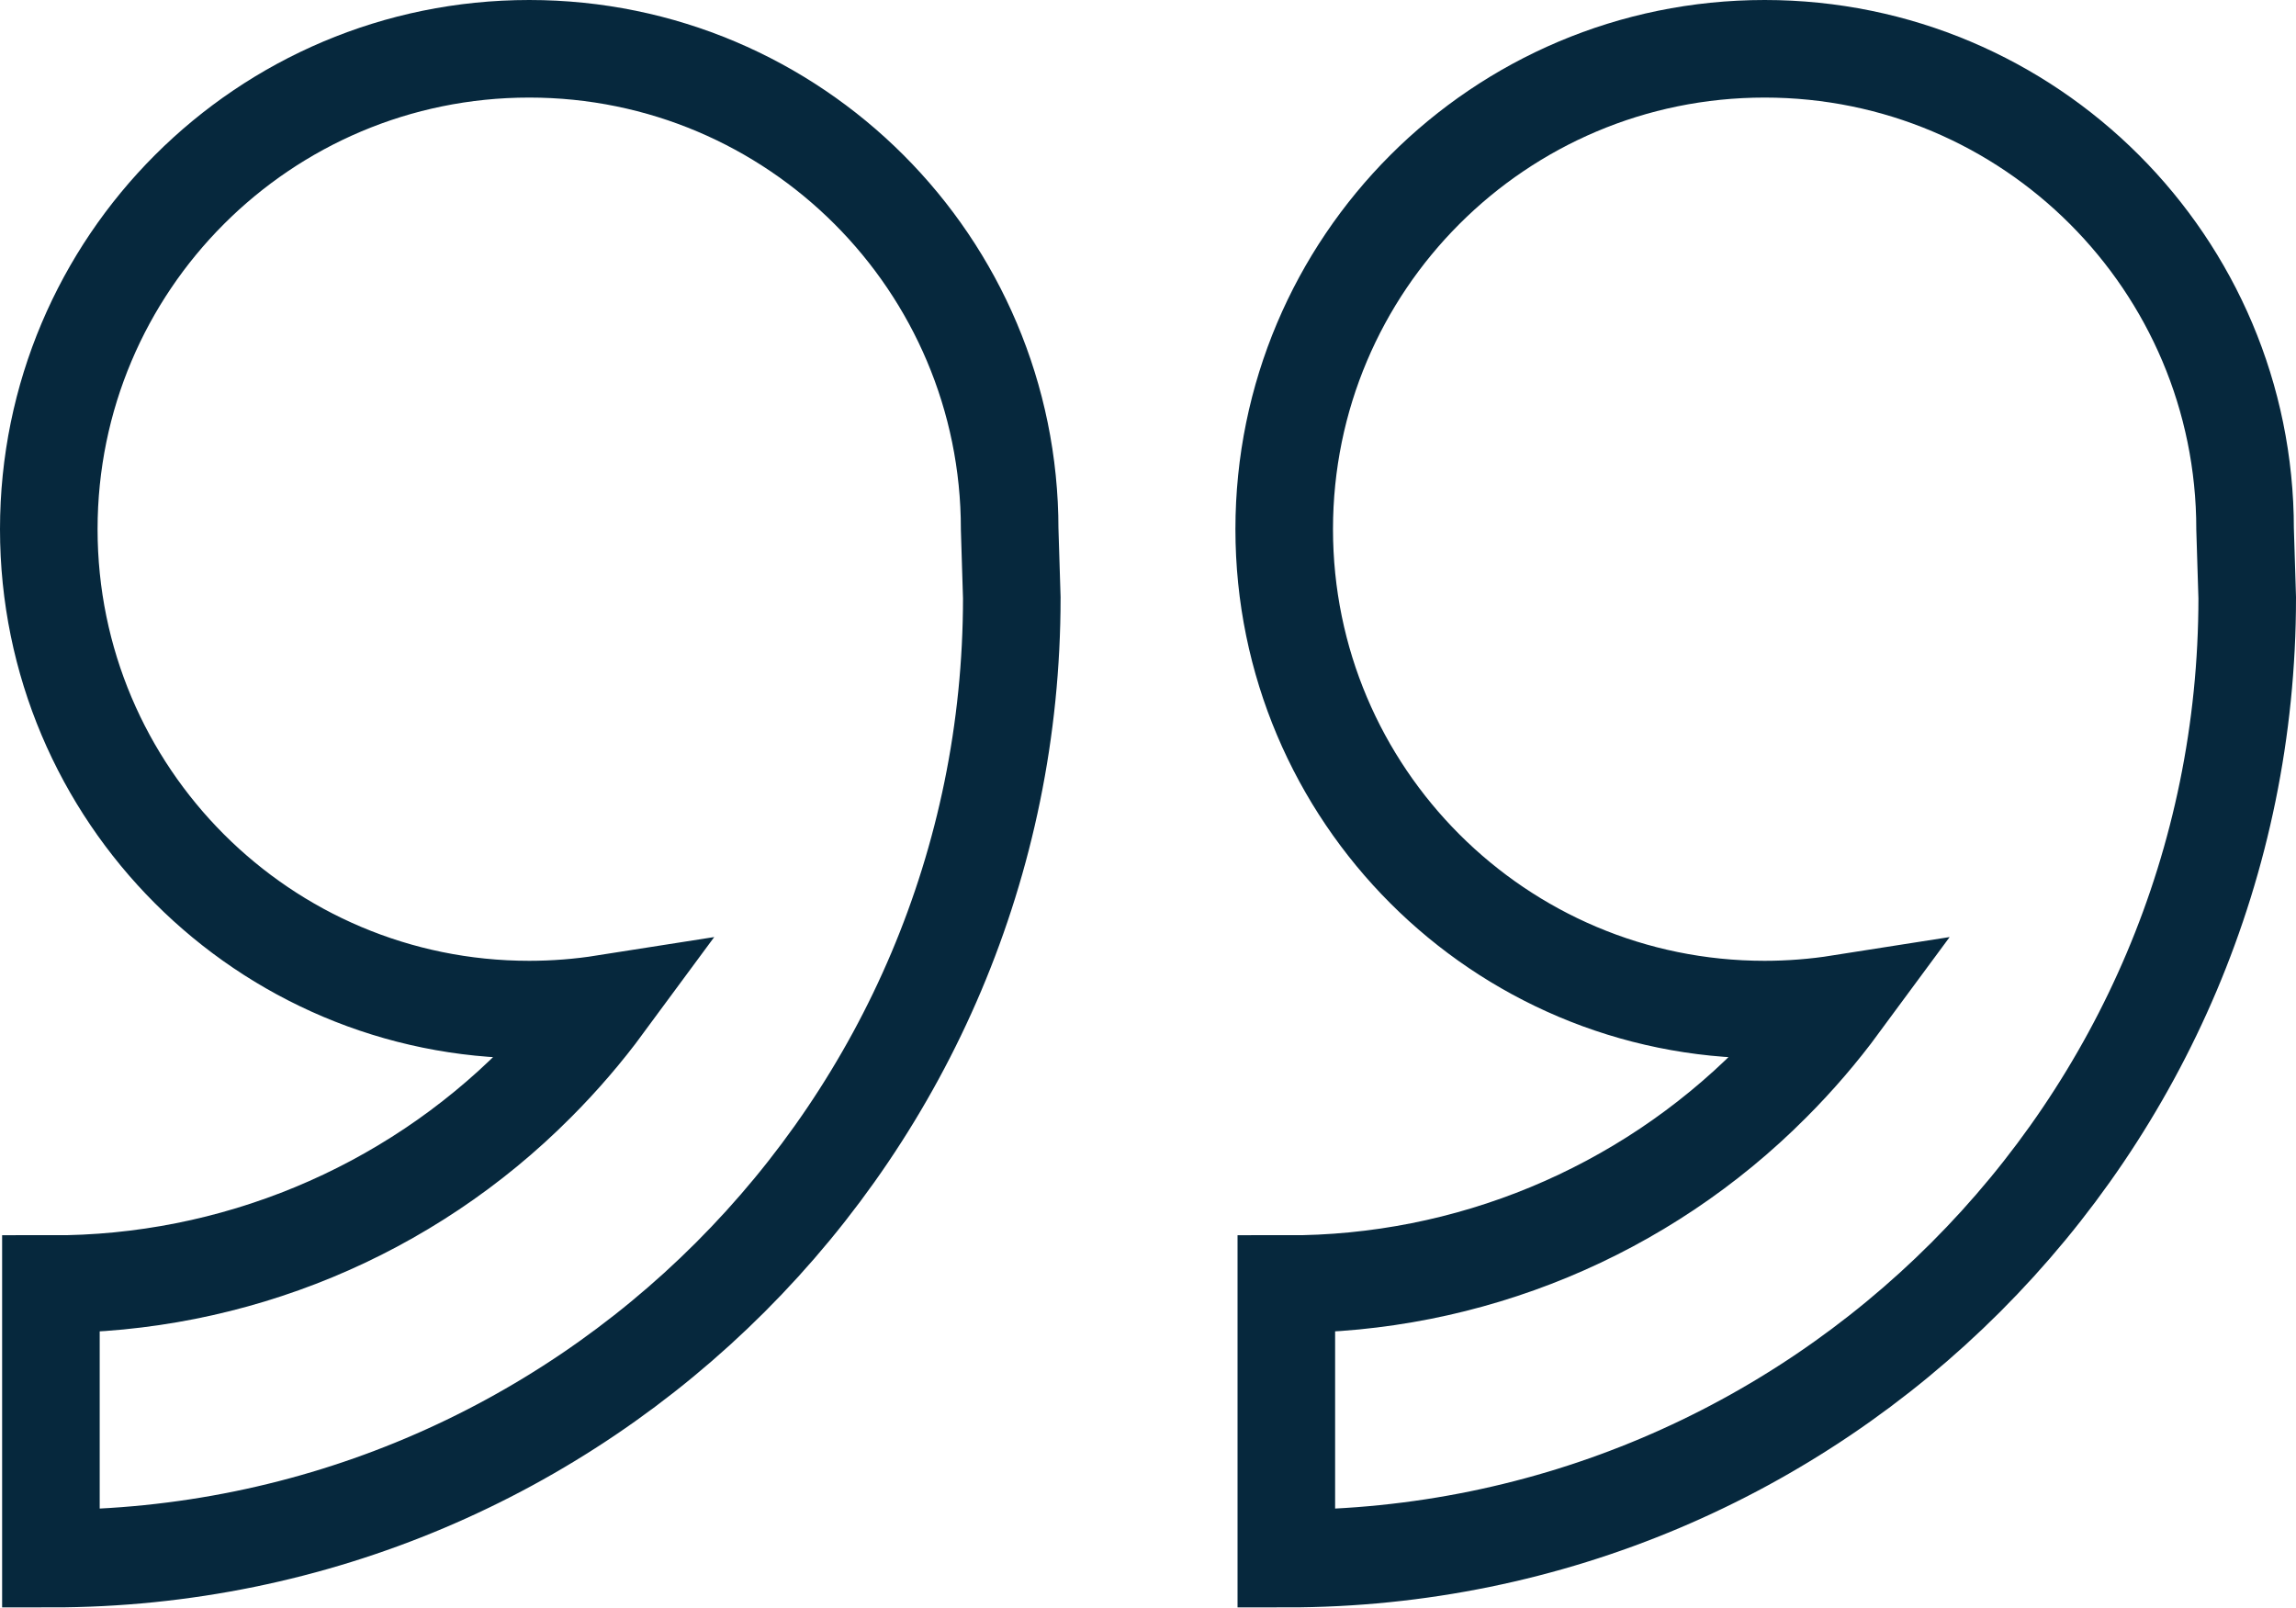
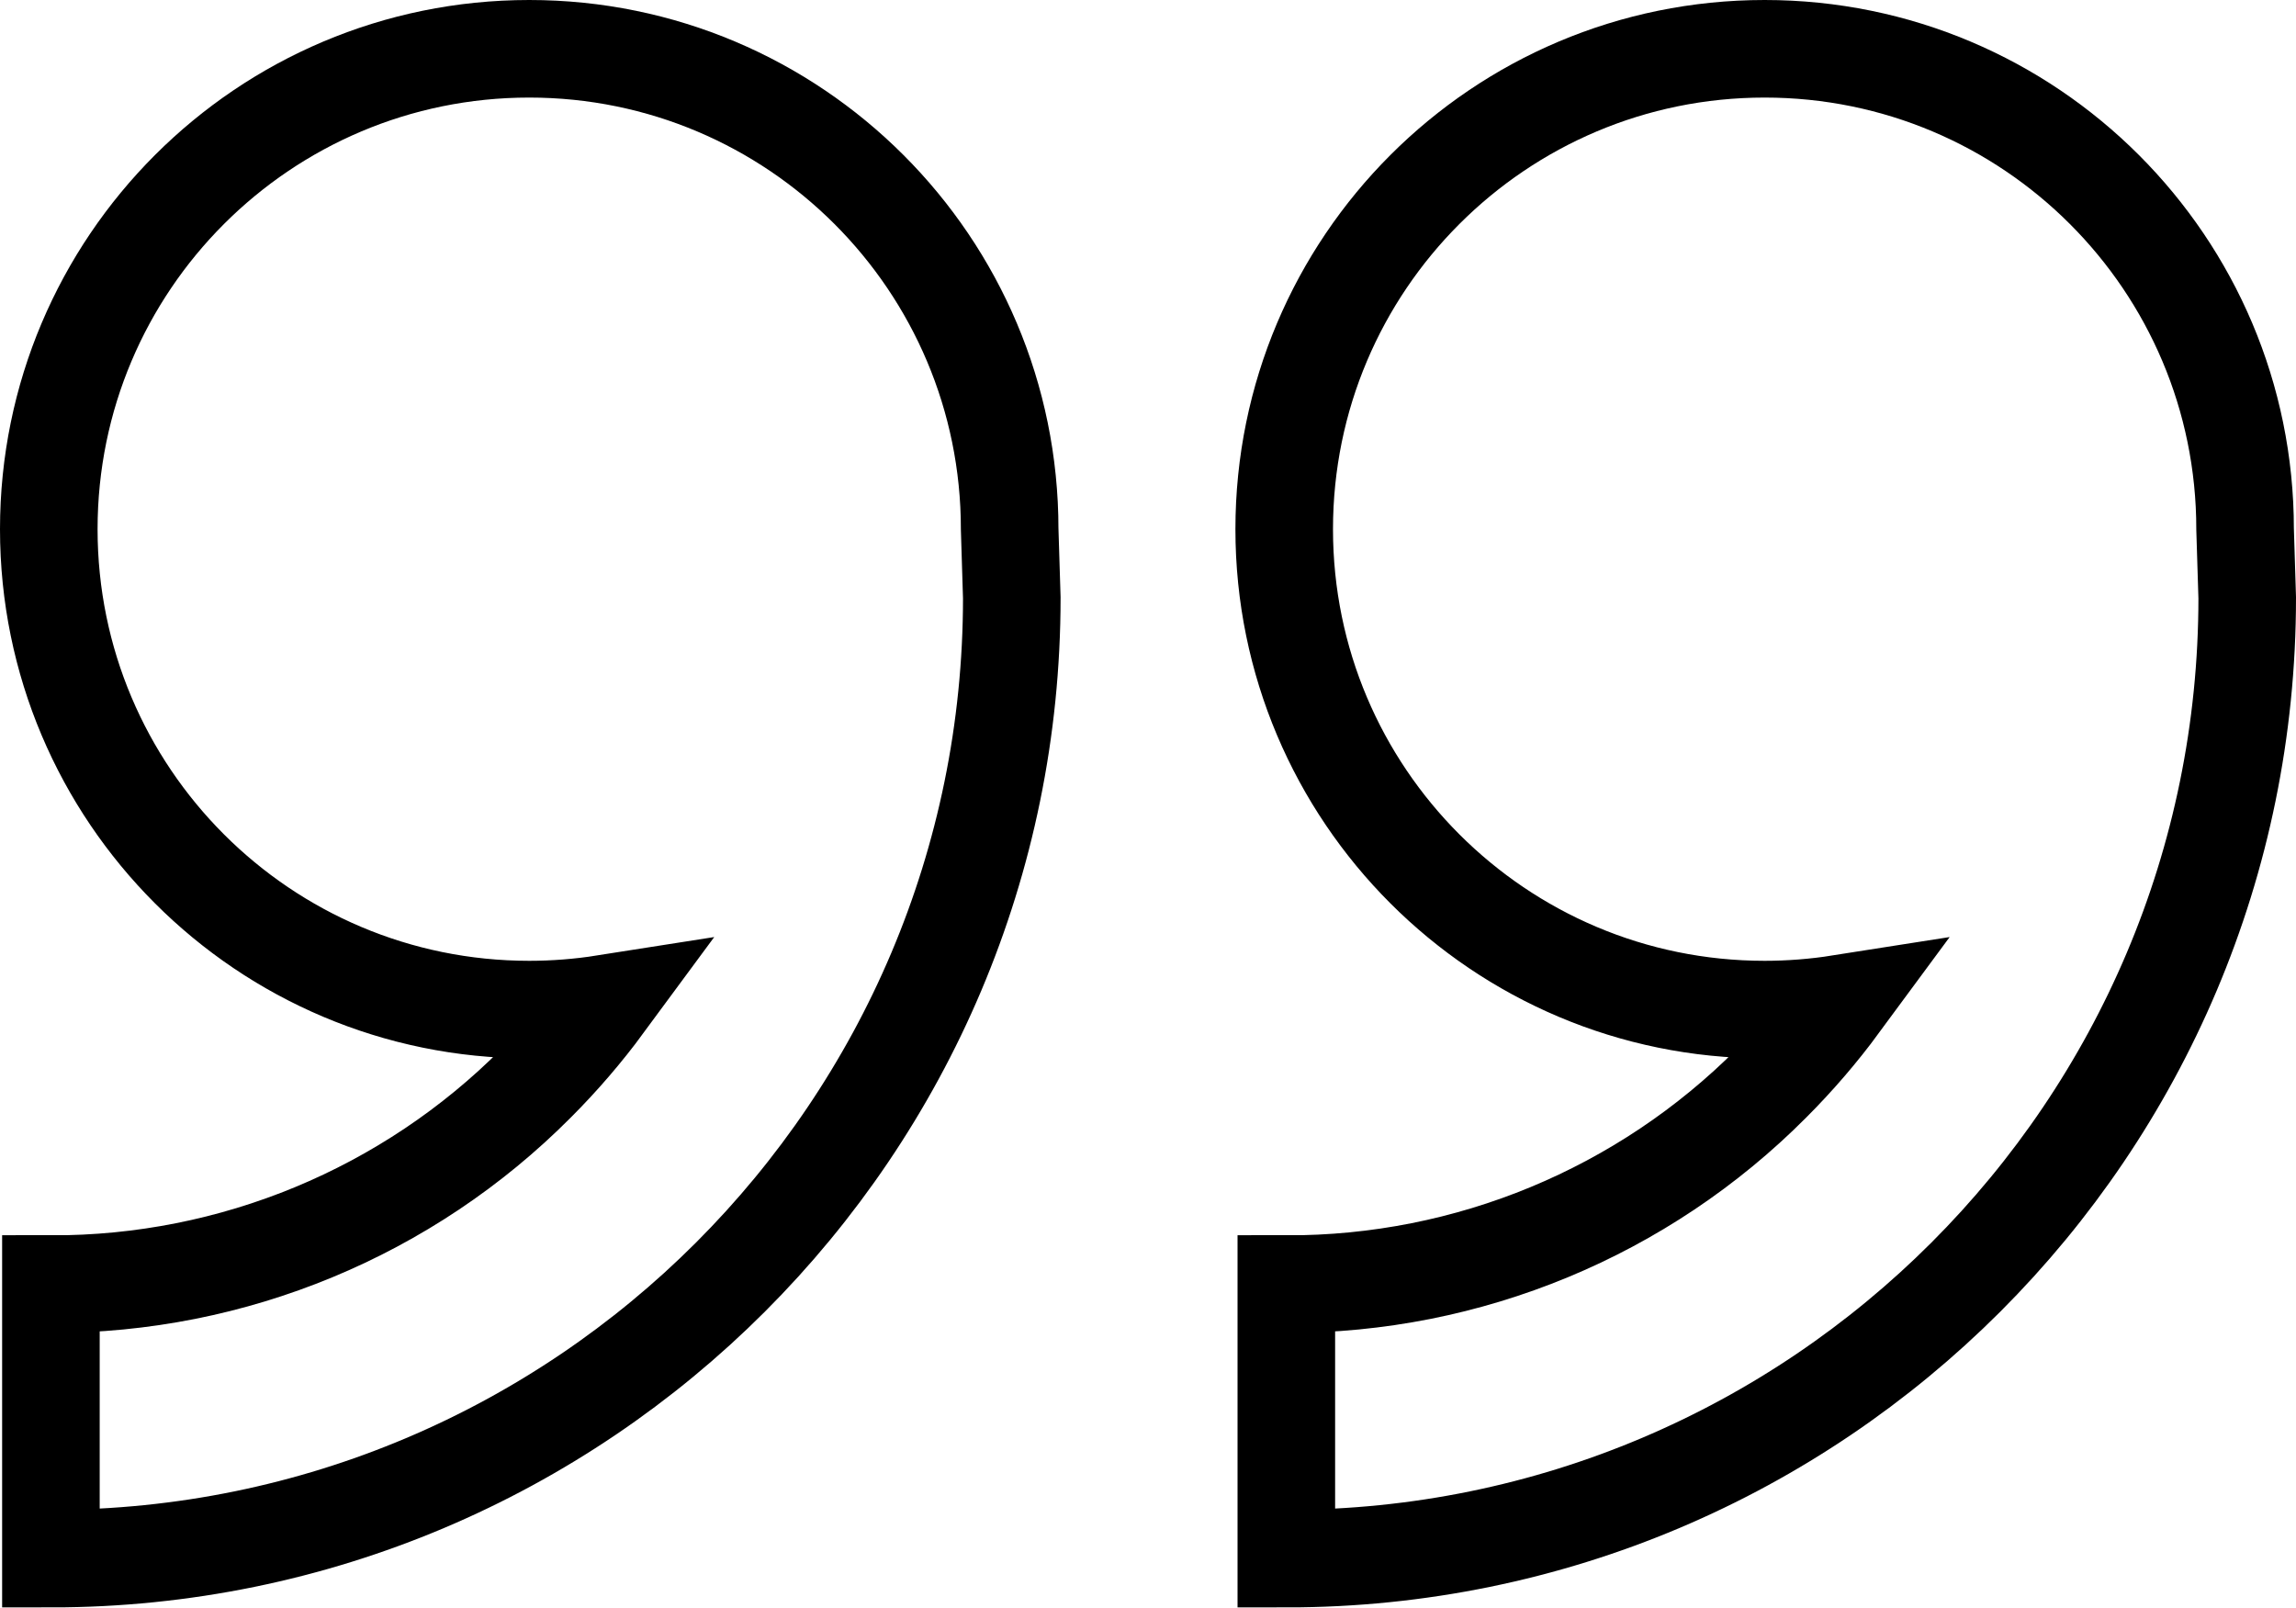
<svg xmlns="http://www.w3.org/2000/svg" width="188.247" height="131.8" viewBox="0 0 188.247 131.8">
-   <path id="quotes-right" d="M140.682,84.782a39.391,39.391,0,1,1,39.391-39.391l.174,5.627A78.782,78.782,0,0,1,101.465,129.8V107.291a55.9,55.9,0,0,0,39.79-16.482,57.131,57.131,0,0,0,5.6-6.511,39.847,39.847,0,0,1-6.173.484Zm-101.291,0A39.391,39.391,0,1,1,78.782,45.391l.174,5.627A78.782,78.782,0,0,1,.174,129.8V107.291a55.9,55.9,0,0,0,39.79-16.482,57.133,57.133,0,0,0,5.6-6.511A39.847,39.847,0,0,1,39.391,84.782Z" transform="translate(4 -2)" fill="none" stroke="#06283d" stroke-width="8" />
+   <path id="quotes-right" d="M140.682,84.782a39.391,39.391,0,1,1,39.391-39.391l.174,5.627A78.782,78.782,0,0,1,101.465,129.8V107.291a55.9,55.9,0,0,0,39.79-16.482,57.131,57.131,0,0,0,5.6-6.511,39.847,39.847,0,0,1-6.173.484Zm-101.291,0A39.391,39.391,0,1,1,78.782,45.391l.174,5.627A78.782,78.782,0,0,1,.174,129.8V107.291a55.9,55.9,0,0,0,39.79-16.482,57.133,57.133,0,0,0,5.6-6.511A39.847,39.847,0,0,1,39.391,84.782Z" transform="translate(4 -2)" fill="none" stroke="#000" stroke-width="8" />
</svg>
